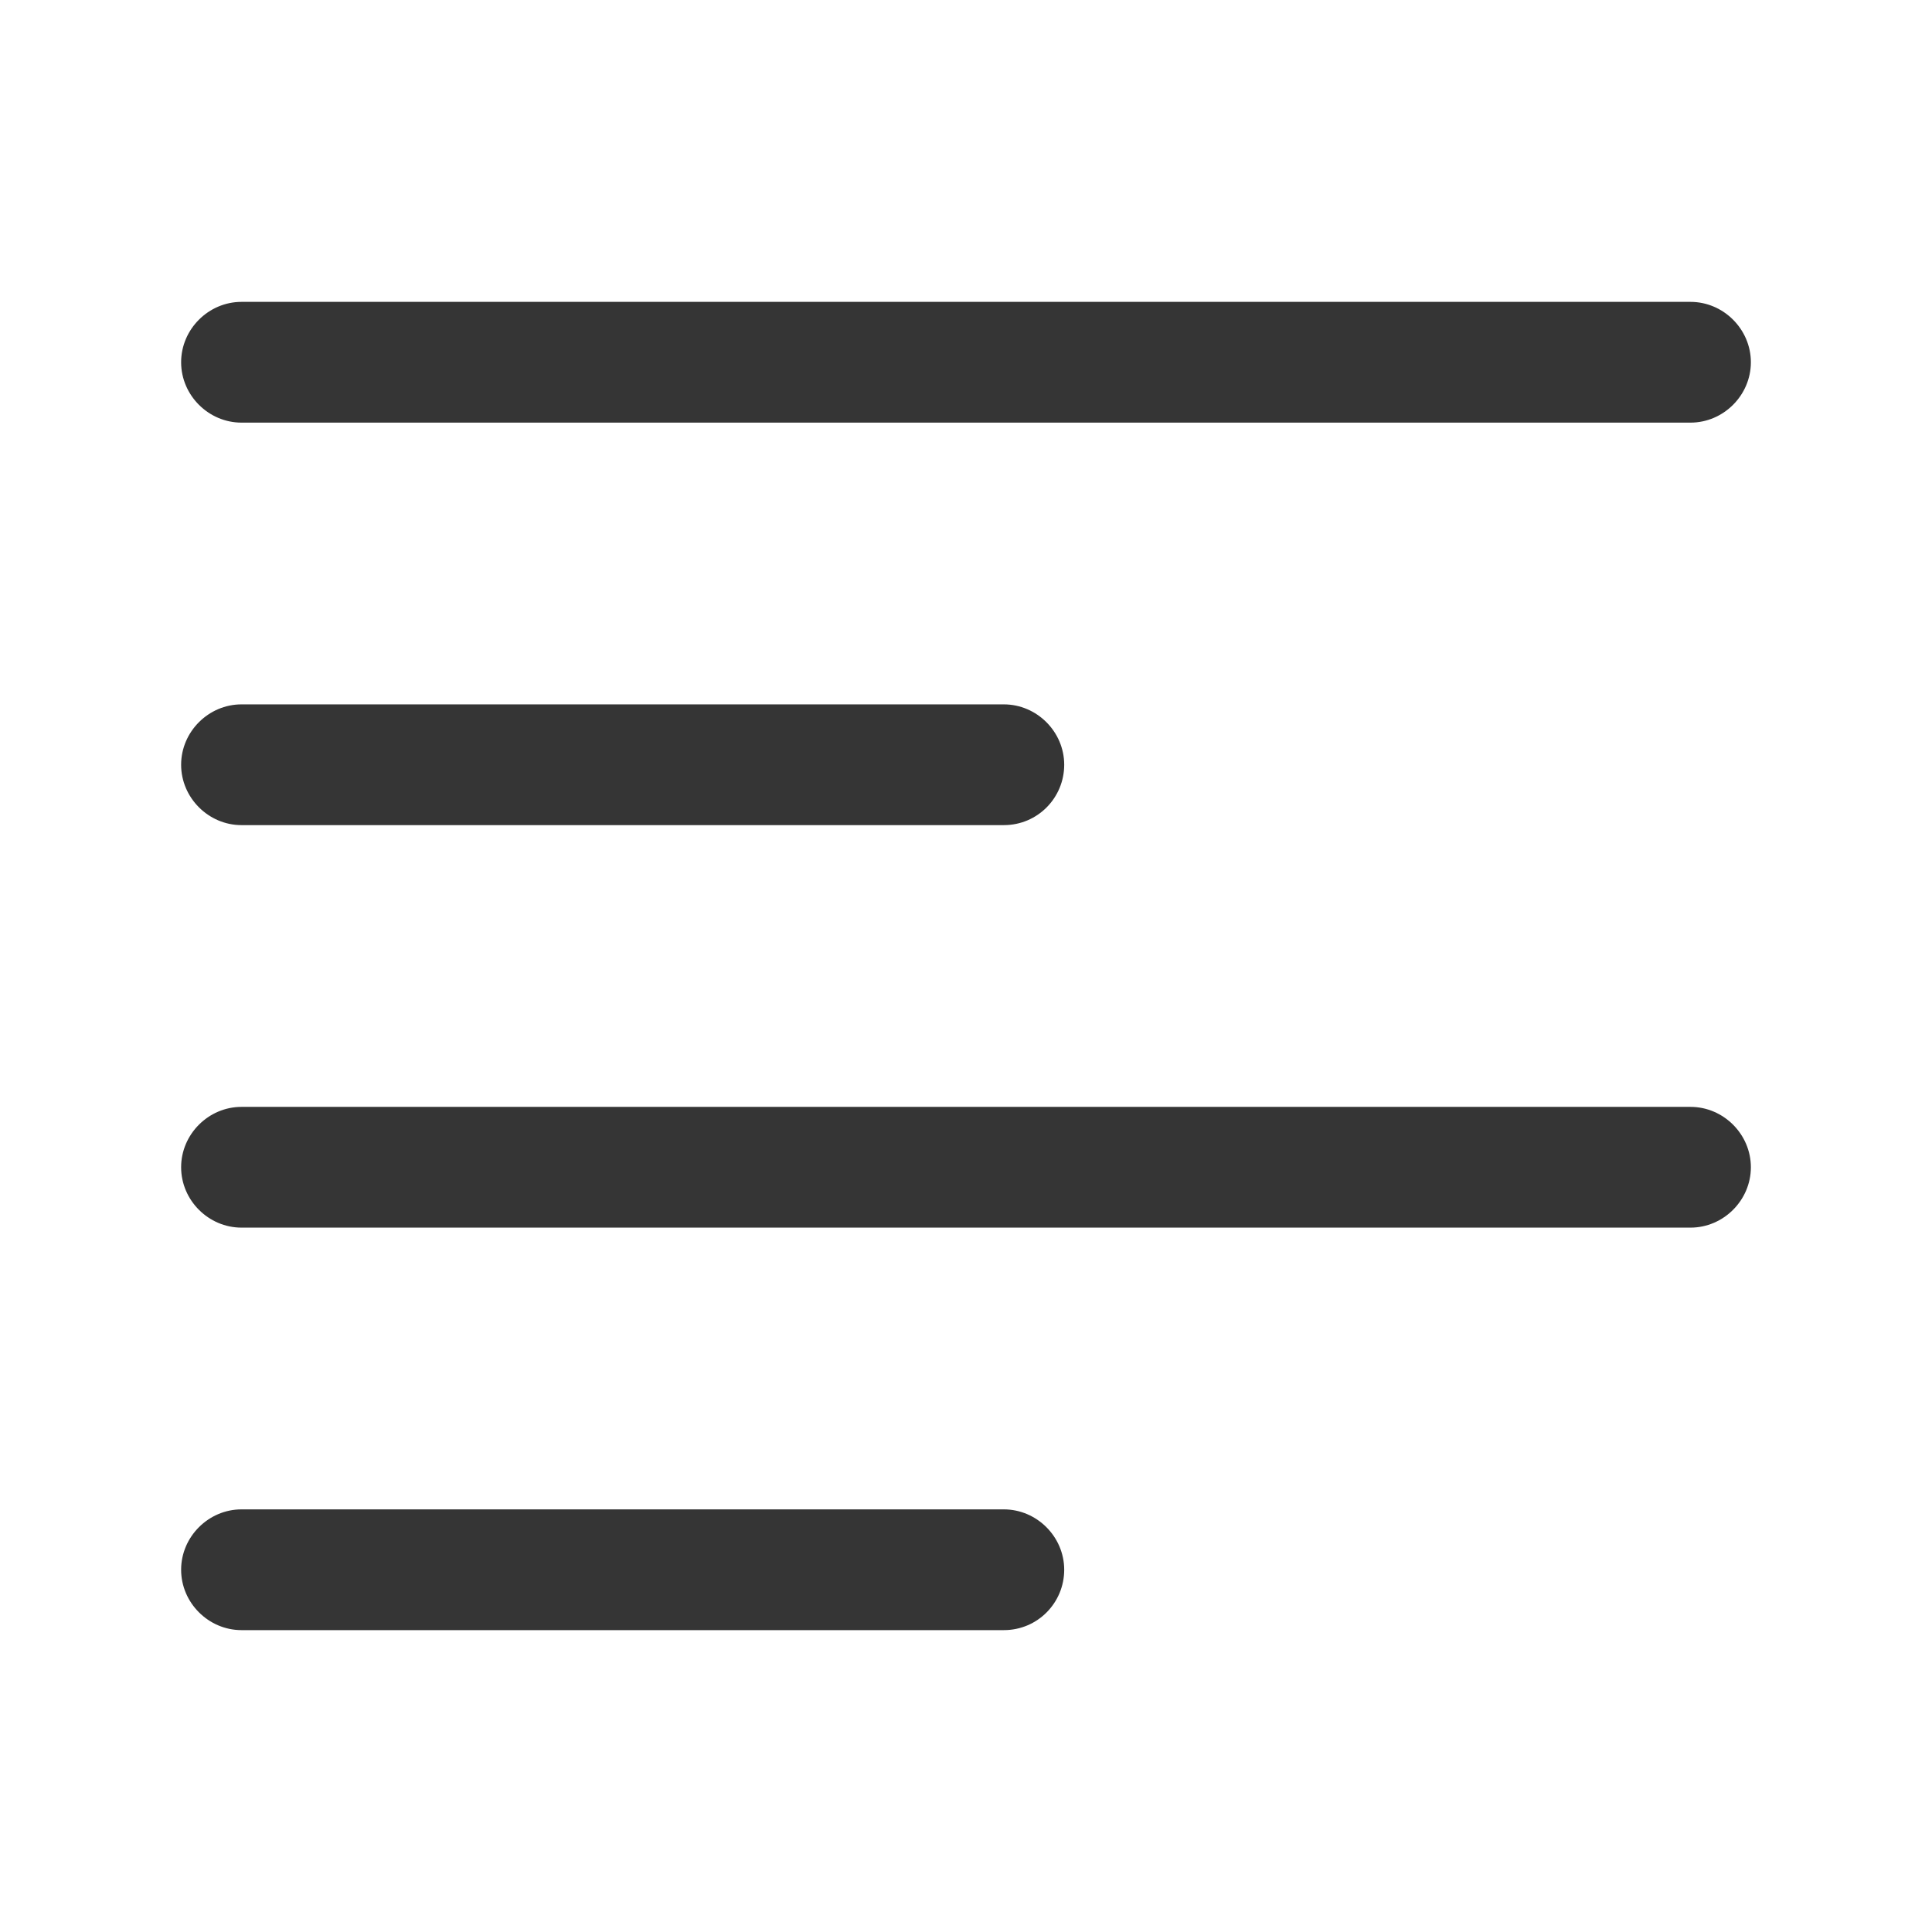
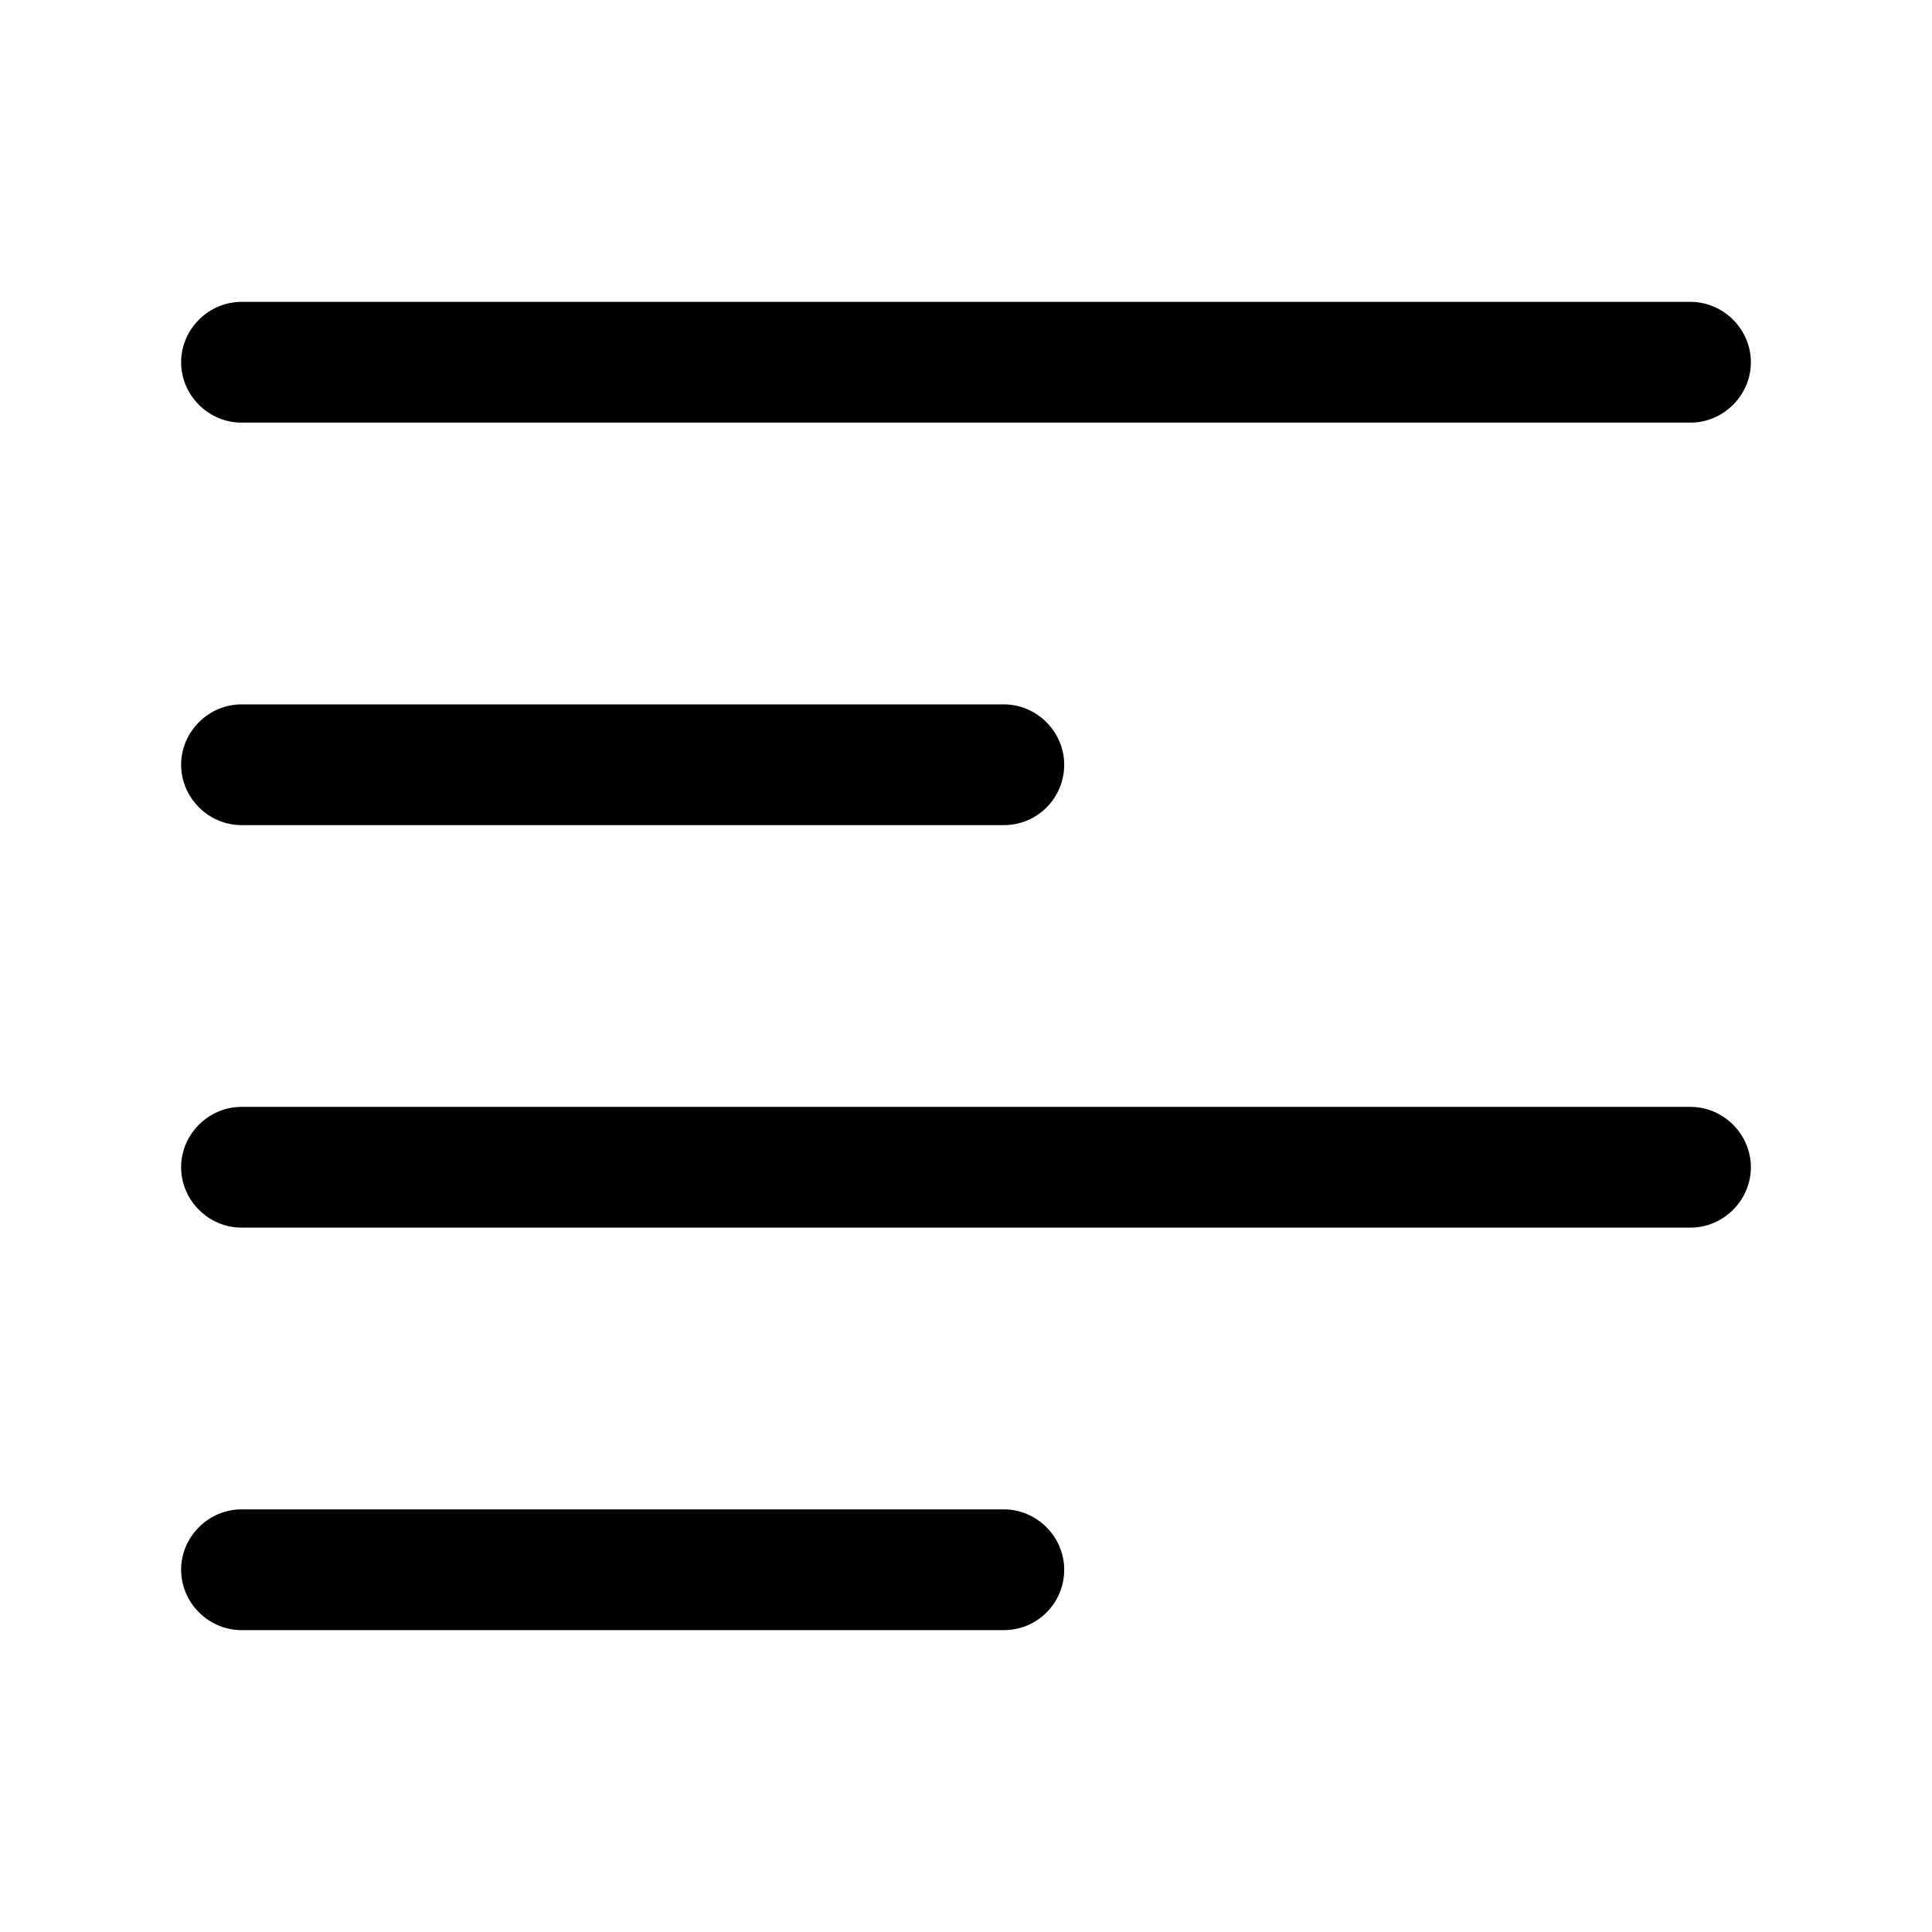
<svg xmlns="http://www.w3.org/2000/svg" width="48" height="48" viewBox="0 0 48 48" fill="none">
-   <path d="M42 10.5H6C5.18 10.5 4.5 9.82 4.5 9C4.5 8.18 5.18 7.5 6 7.5H42C42.82 7.5 43.5 8.18 43.5 9C43.5 9.82 42.82 10.5 42 10.5Z" fill="#353535" />
-   <path d="M24.94 20.5H6C5.18 20.5 4.5 19.82 4.5 19C4.5 18.18 5.18 17.5 6 17.5H24.94C25.76 17.5 26.44 18.18 26.44 19C26.44 19.82 25.78 20.5 24.94 20.5Z" fill="#353535" />
-   <path d="M42 30.5H6C5.18 30.5 4.5 29.82 4.5 29C4.5 28.18 5.18 27.5 6 27.5H42C42.82 27.5 43.5 28.18 43.5 29C43.5 29.82 42.82 30.5 42 30.5Z" fill="#353535" />
-   <path d="M24.94 40.5H6C5.18 40.5 4.5 39.82 4.5 39C4.5 38.18 5.18 37.5 6 37.5H24.94C25.76 37.5 26.44 38.18 26.44 39C26.44 39.82 25.78 40.5 24.94 40.5Z" fill="#353535" />
+   <path d="M42 10.5H6C5.18 10.5 4.5 9.82 4.5 9C4.5 8.18 5.18 7.5 6 7.5H42C42.82 7.5 43.5 8.18 43.5 9C43.5 9.82 42.82 10.5 42 10.5Z" fill="currentColor" />
+   <path d="M24.94 20.5H6C5.18 20.5 4.5 19.82 4.5 19C4.5 18.18 5.18 17.5 6 17.5H24.94C25.76 17.5 26.44 18.18 26.44 19C26.44 19.82 25.78 20.5 24.94 20.5Z" fill="currentColor" />
+   <path d="M42 30.5H6C5.18 30.5 4.5 29.82 4.5 29C4.5 28.18 5.18 27.5 6 27.5H42C42.82 27.5 43.5 28.18 43.5 29C43.5 29.82 42.82 30.5 42 30.5Z" fill="currentColor" />
+   <path d="M24.94 40.5H6C5.18 40.5 4.5 39.82 4.5 39C4.5 38.18 5.18 37.5 6 37.5H24.94C25.76 37.5 26.44 38.18 26.44 39C26.44 39.82 25.78 40.5 24.94 40.5Z" fill="currentColor" />
</svg>
